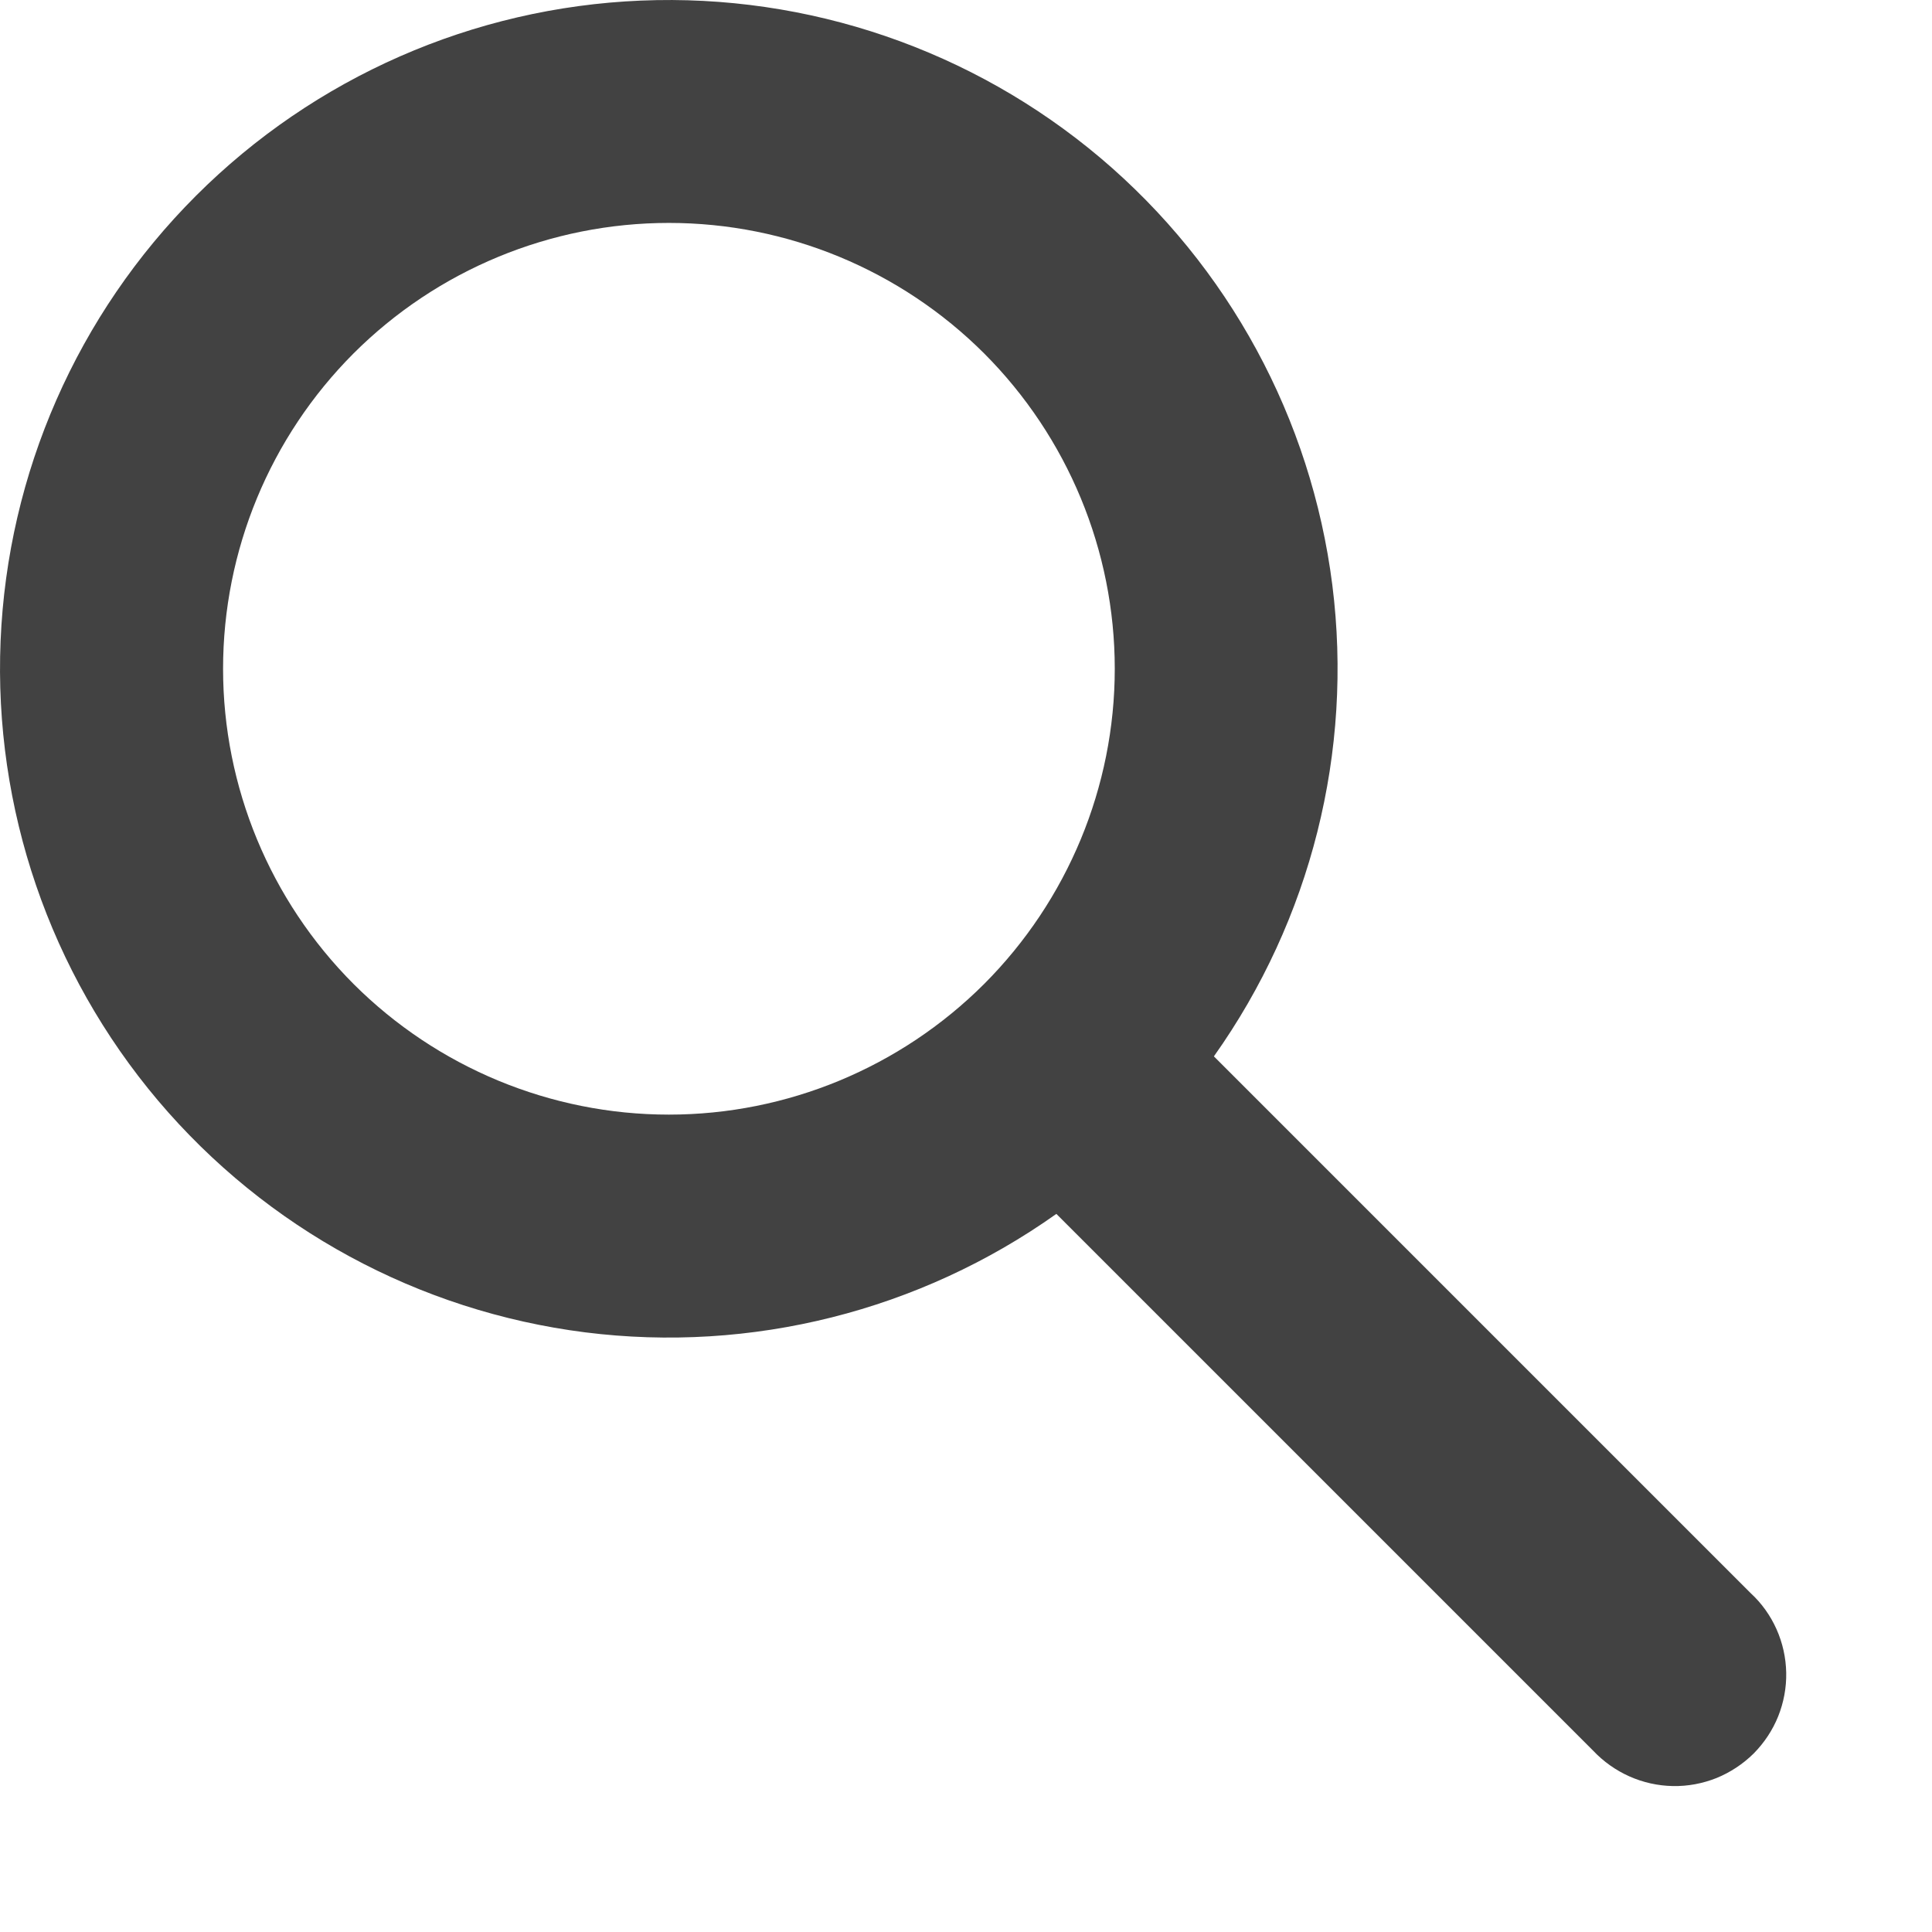
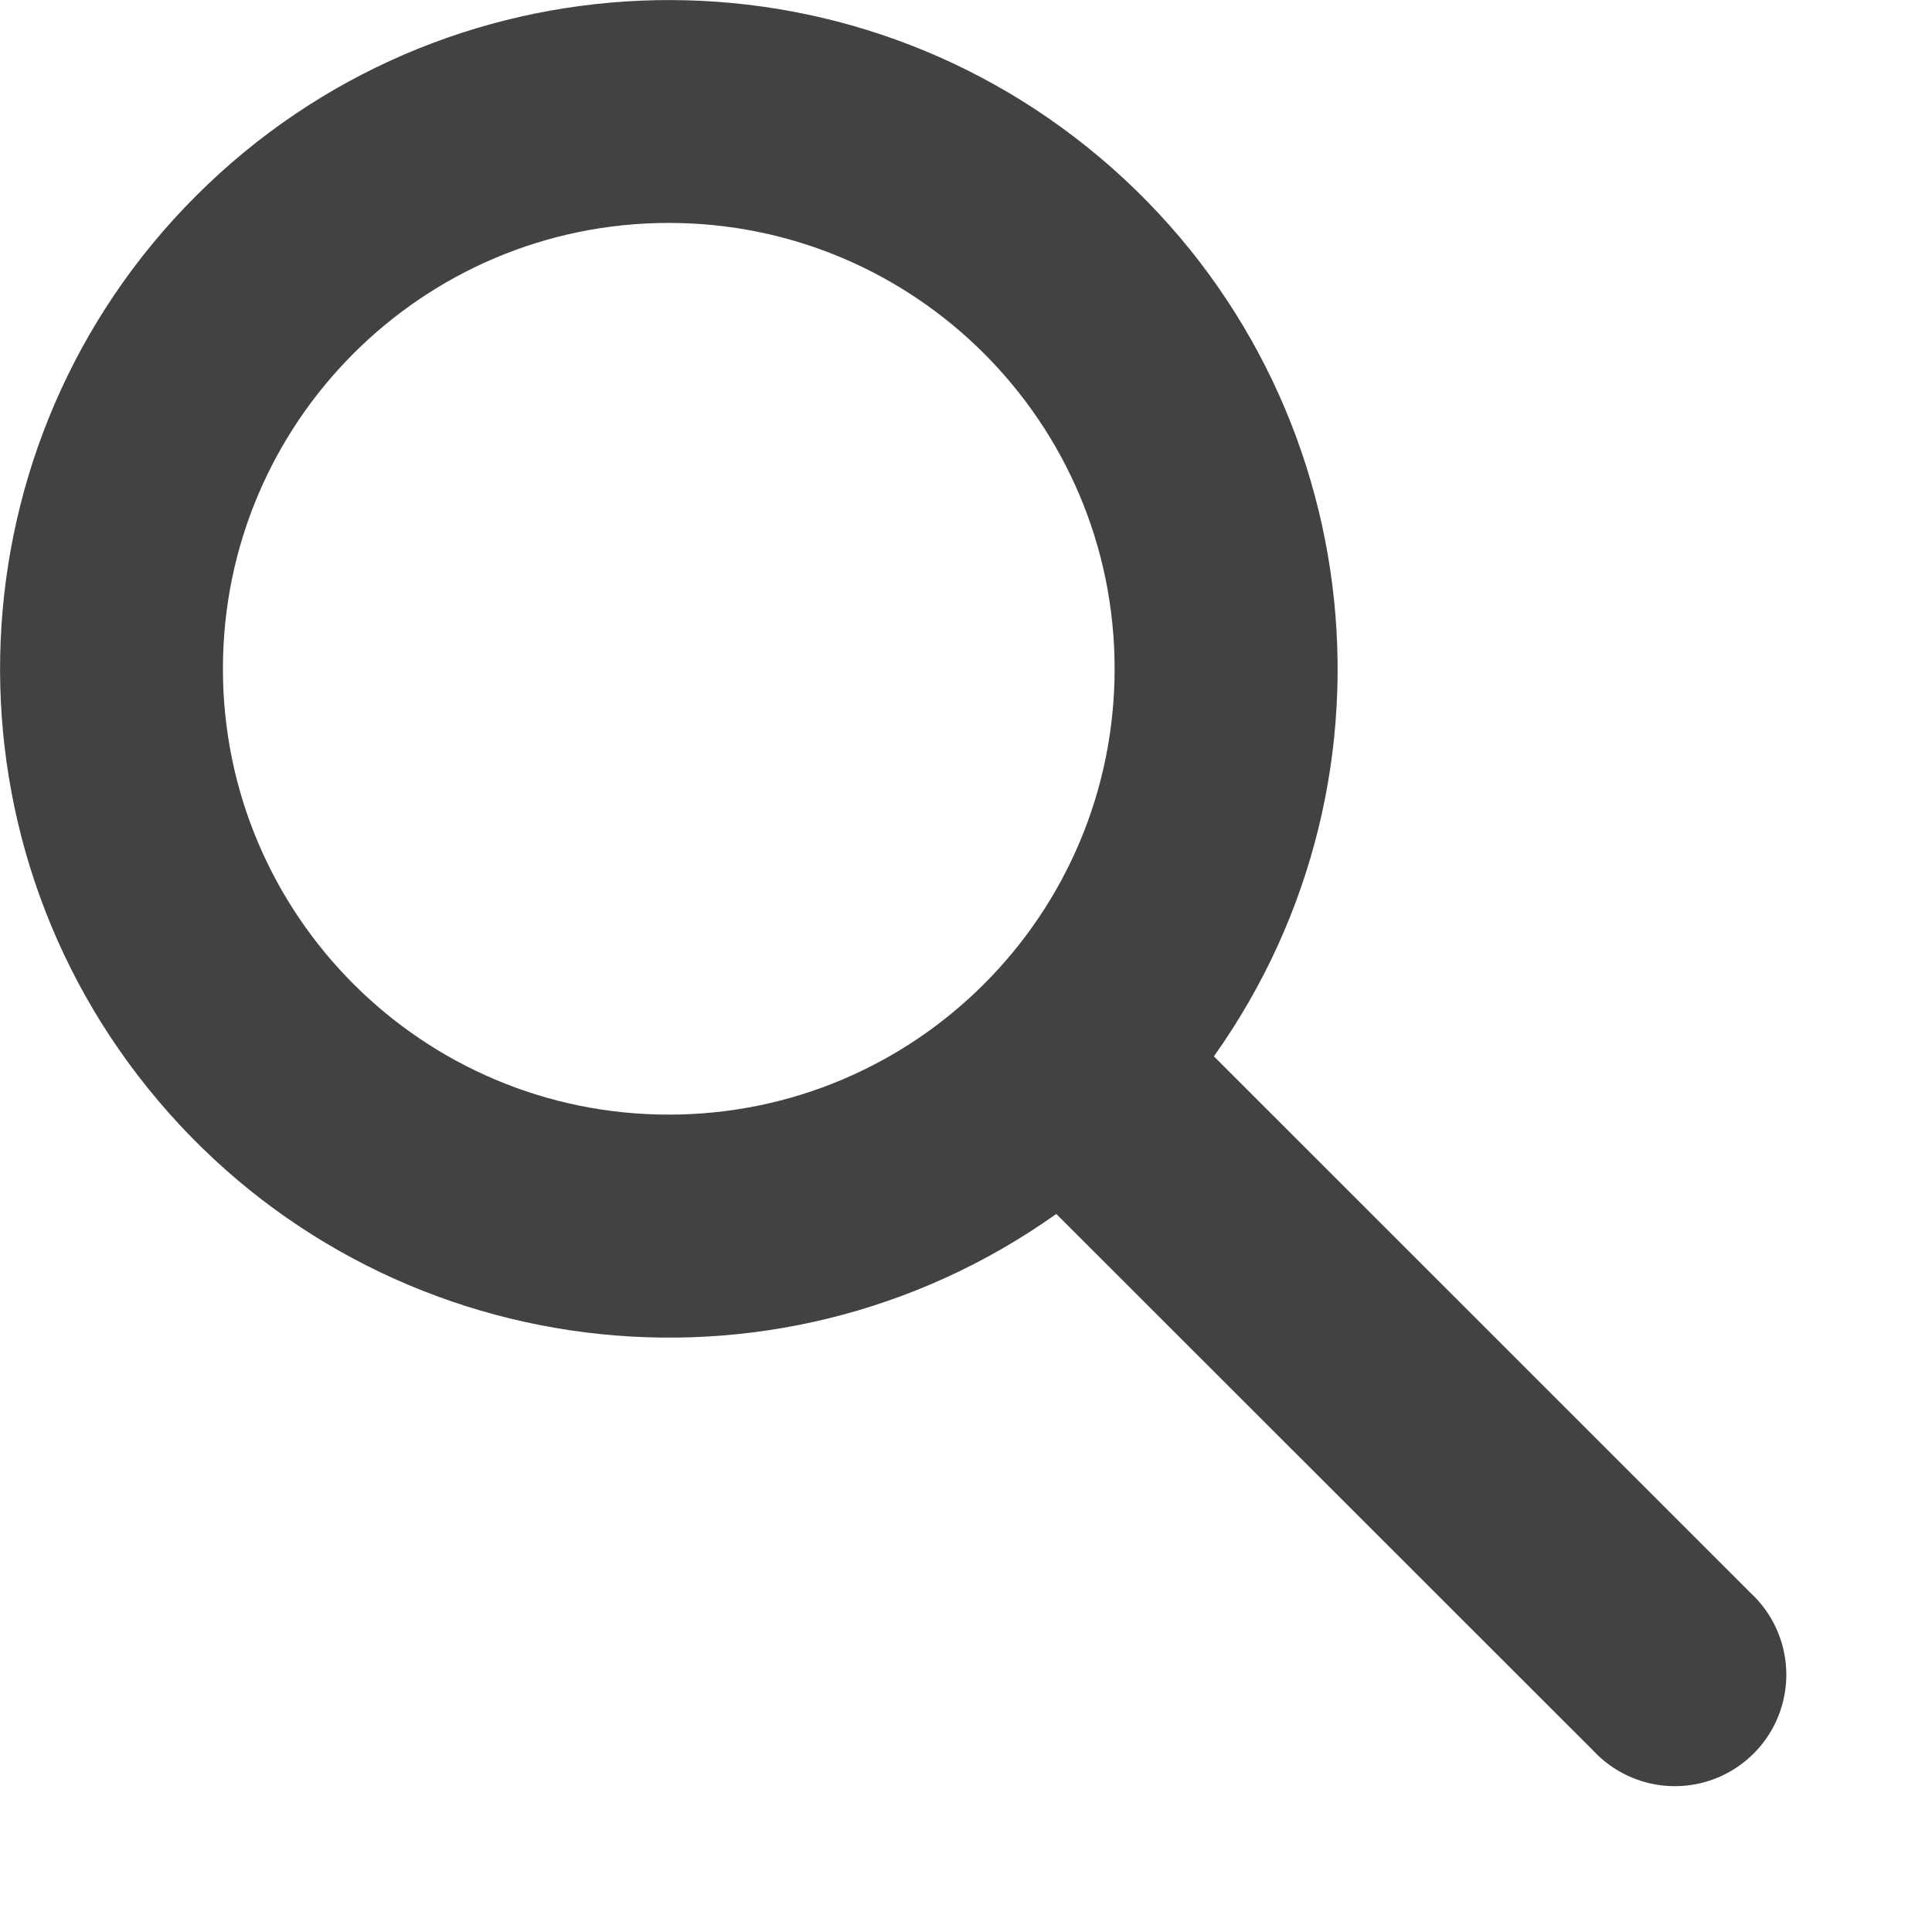
- <svg xmlns="http://www.w3.org/2000/svg" width="13" height="13" viewBox="0 0 13 13" fill="none">
-   <path d="M7.108 8.168C6.188 8.821 5.056 9.106 3.937 8.965C2.817 8.823 1.792 8.267 1.063 7.405C0.335 6.543 -0.043 5.439 0.004 4.312C0.051 3.184 0.52 2.116 1.318 1.318C2.116 0.52 3.184 0.051 4.312 0.004C5.439 -0.043 6.543 0.335 7.405 1.063C8.267 1.792 8.823 2.817 8.965 3.937C9.106 5.056 8.821 6.188 8.168 7.108L11.78 10.72C11.854 10.788 11.913 10.871 11.954 10.963C11.995 11.055 12.017 11.154 12.019 11.255C12.021 11.356 12.002 11.456 11.965 11.549C11.927 11.643 11.871 11.727 11.8 11.799C11.728 11.87 11.643 11.926 11.55 11.964C11.457 12.001 11.357 12.02 11.256 12.018C11.155 12.016 11.056 11.994 10.964 11.953C10.872 11.912 10.789 11.853 10.72 11.78L7.108 8.168ZM7.501 4.5C7.501 3.704 7.184 2.941 6.622 2.378C6.059 1.816 5.296 1.5 4.501 1.5C3.705 1.5 2.942 1.816 2.379 2.378C1.817 2.941 1.501 3.704 1.501 4.5C1.501 5.295 1.817 6.058 2.379 6.621C2.942 7.183 3.705 7.5 4.501 7.5C5.296 7.5 6.059 7.183 6.622 6.621C7.184 6.058 7.501 5.295 7.501 4.5Z" fill="#424242" />
+ <svg xmlns="http://www.w3.org/2000/svg" width="13" height="13" fill="none">
+   <path d="M7.108 8.168a4.5 4.5 0 111.06-1.06l3.613 3.612a.75.75 0 11-1.06 1.06L7.107 8.168zM7.5 4.5a3 3 0 10-6 0 3 3 0 006 0z" fill="#424242" />
</svg>
